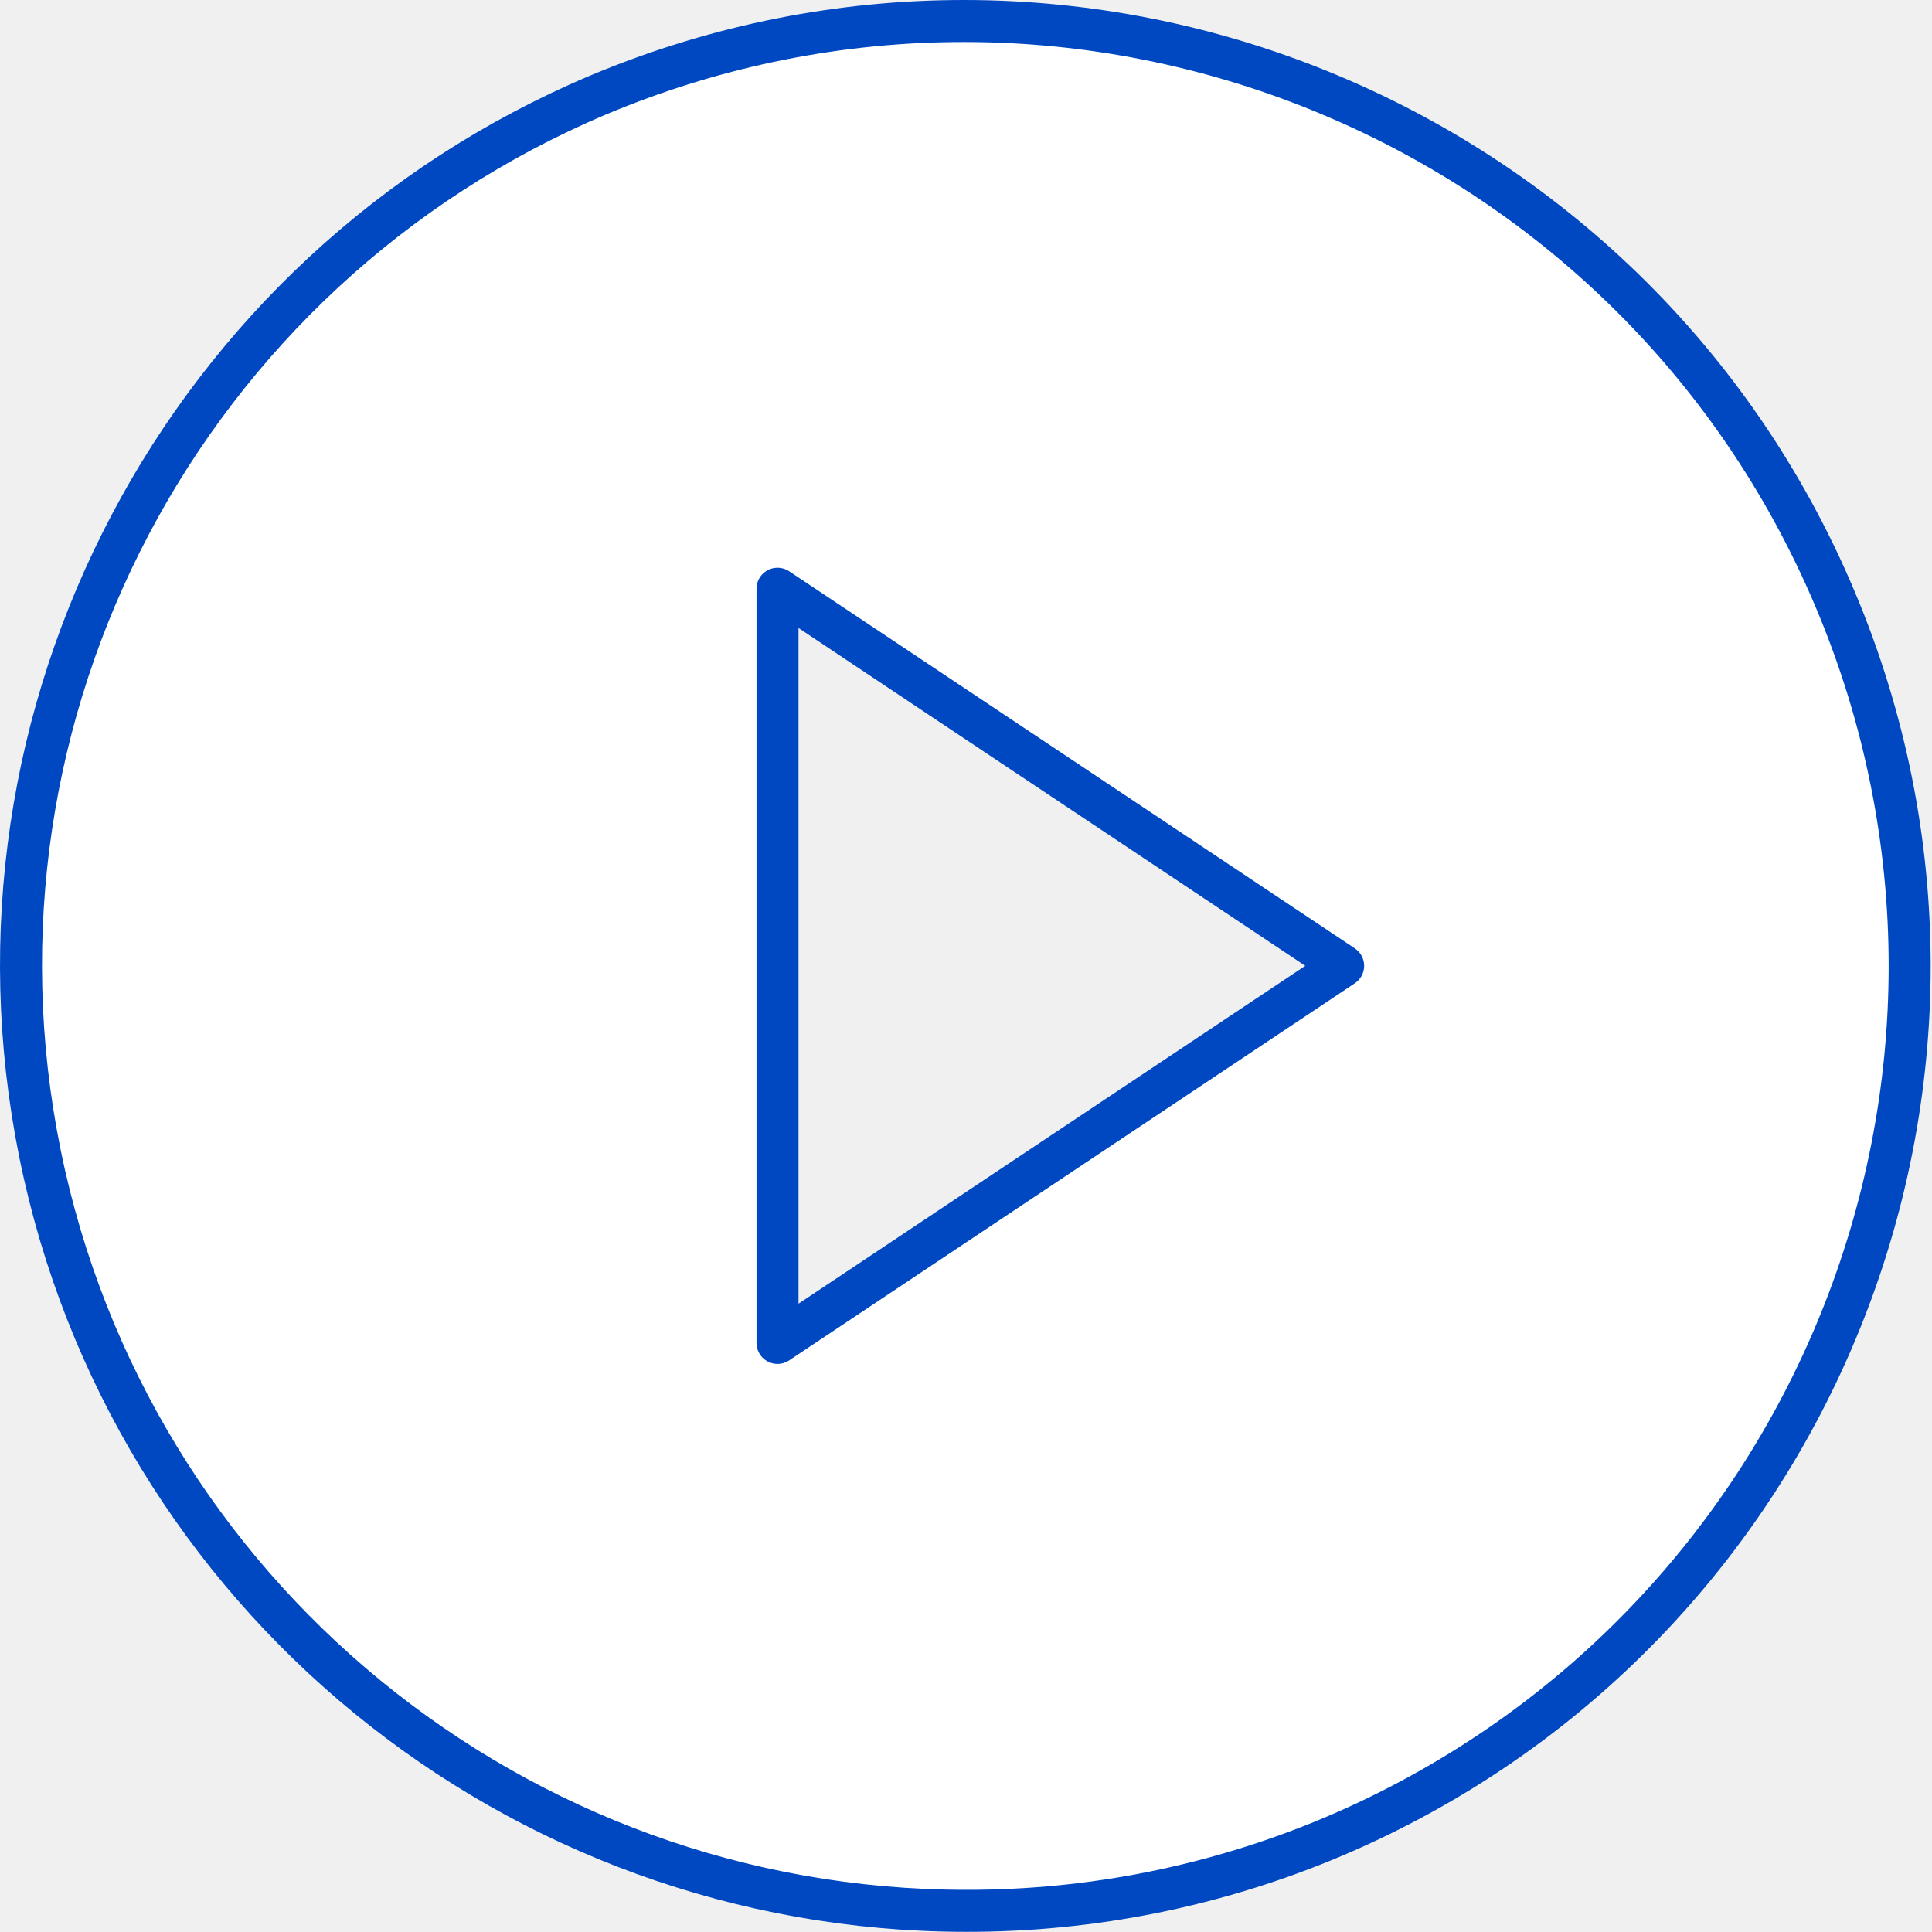
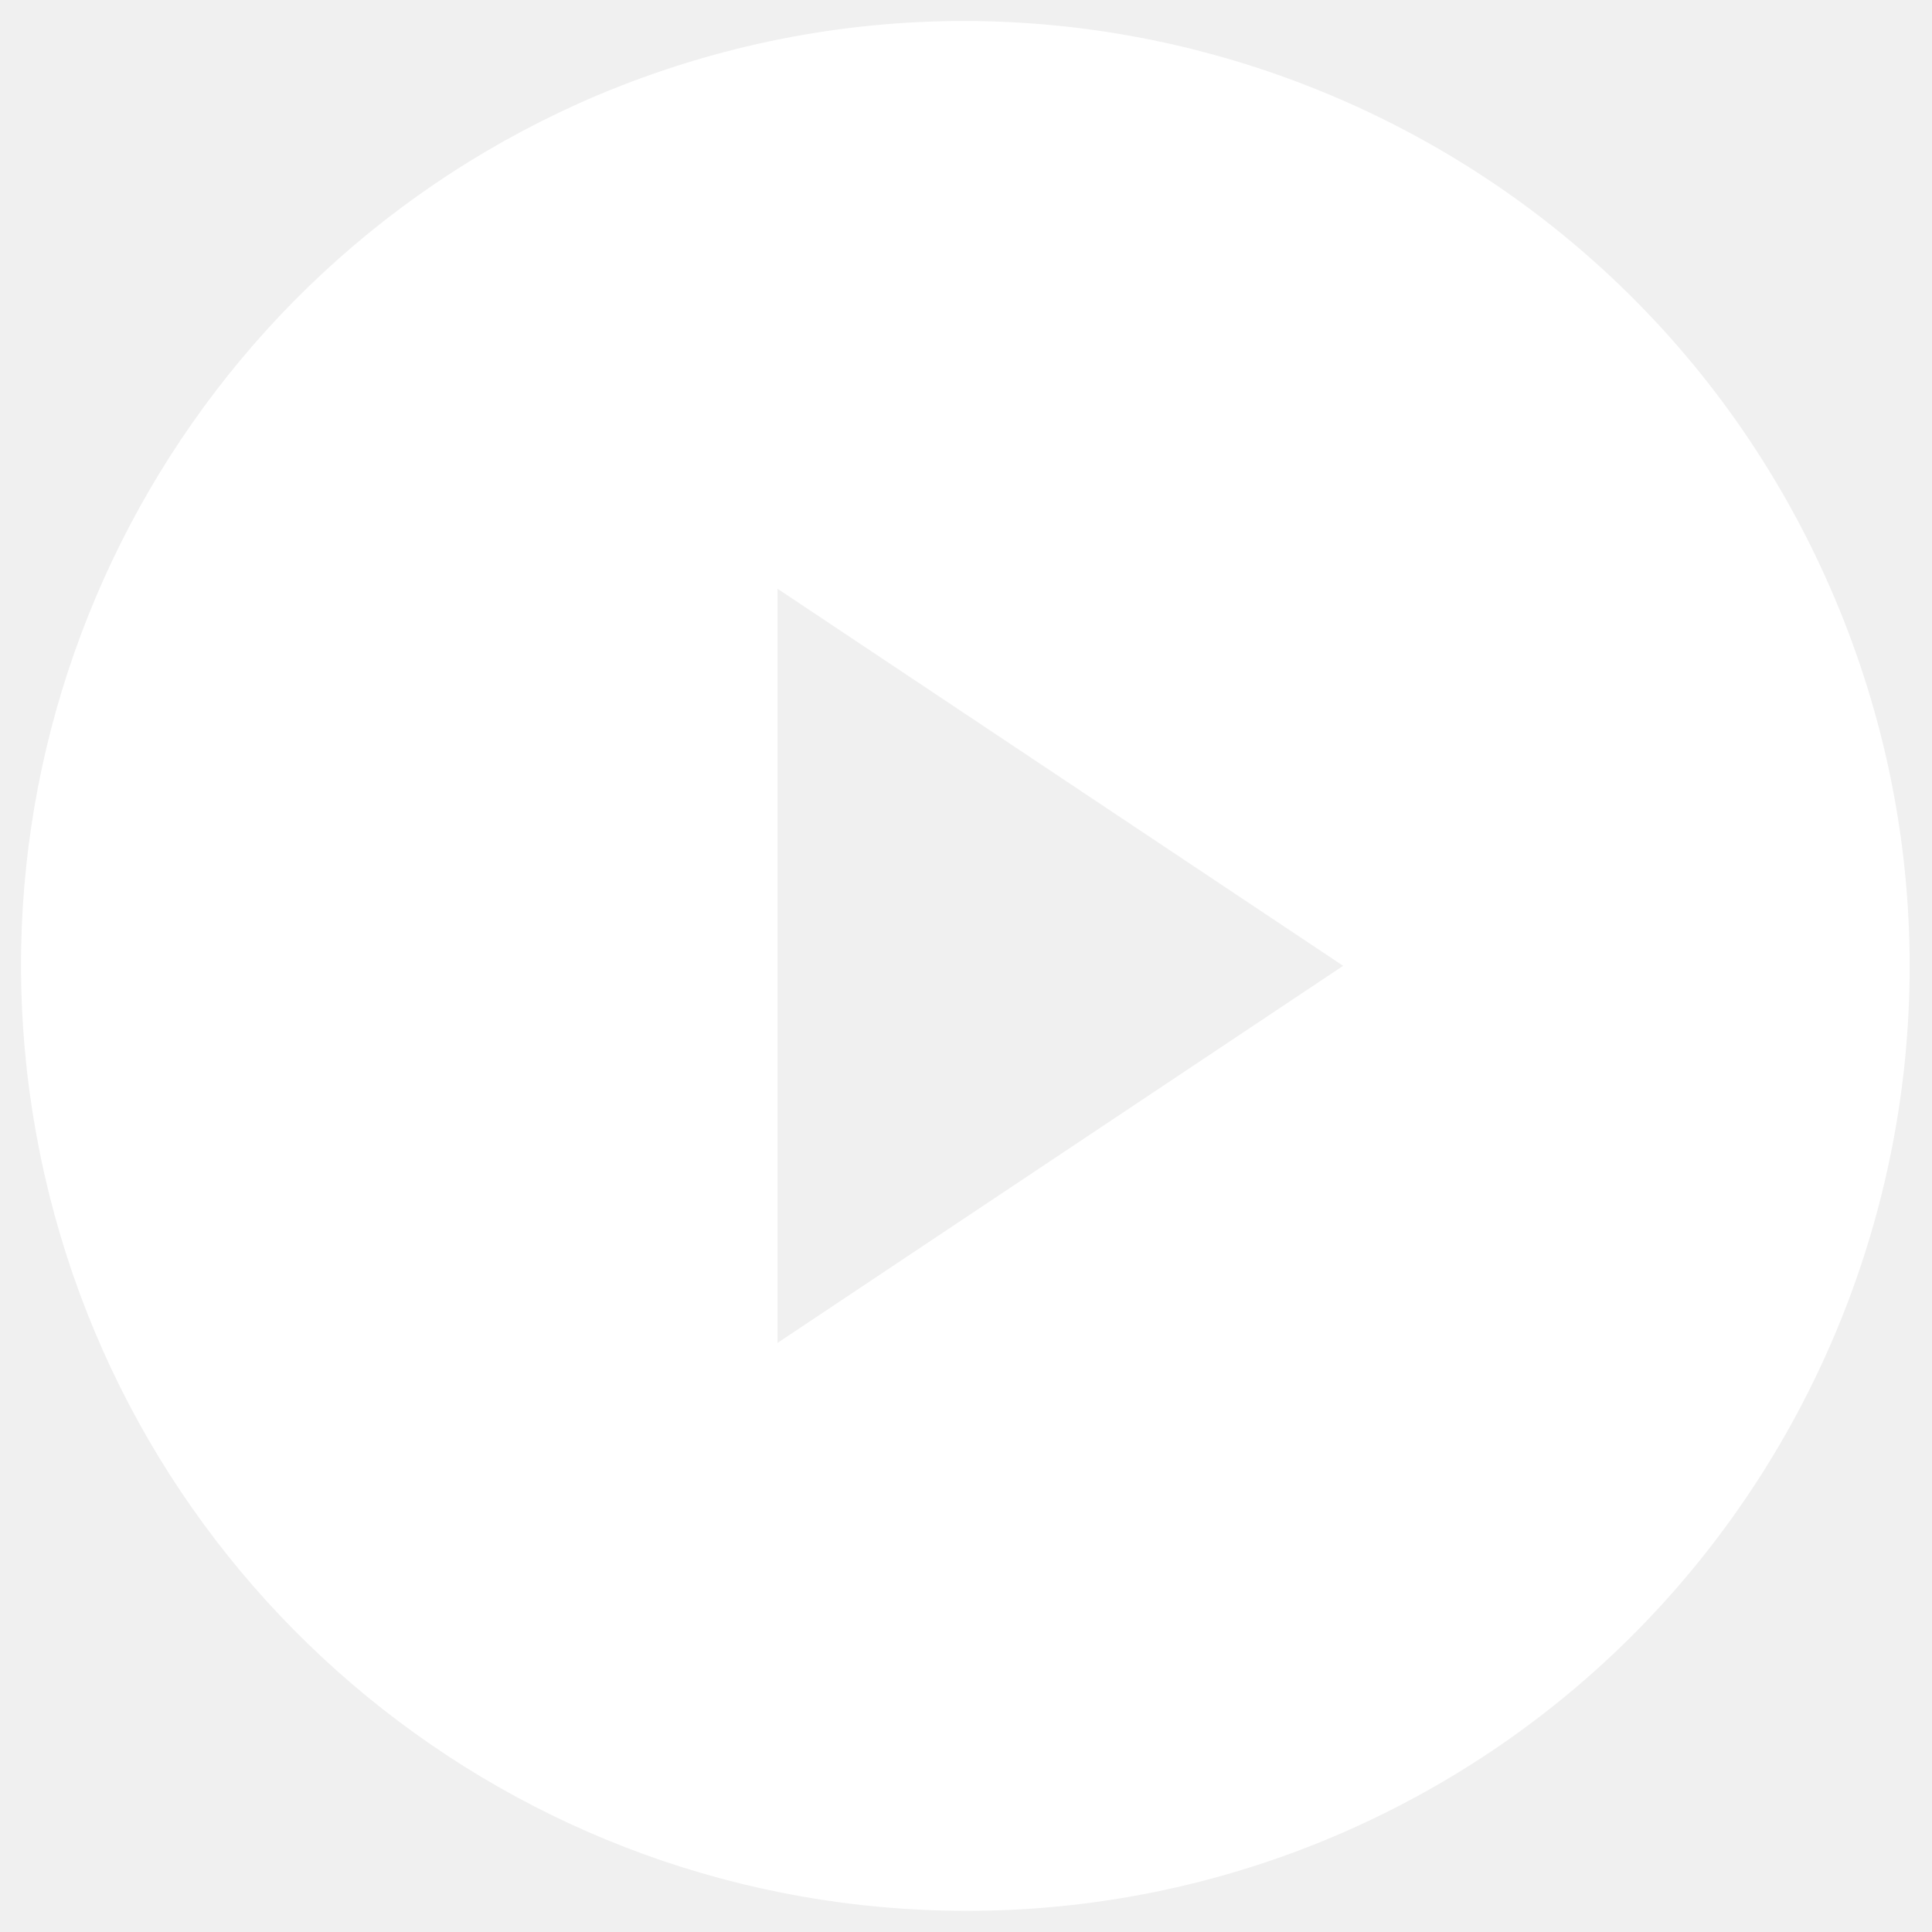
<svg xmlns="http://www.w3.org/2000/svg" width="92" height="92" viewBox="0 0 92 92" fill="none">
-   <path d="M45.988 90.992C24.584 90.978 6.15 75.895 1.901 54.917C-2.349 33.94 8.761 12.871 28.472 4.528C51.36 -5.092 77.716 5.637 87.377 28.508C97.039 51.378 86.357 77.753 63.504 87.456C57.963 89.801 52.005 91.004 45.988 90.992ZM37.025 28.036V63.948L63.959 45.992L37.025 28.036Z" fill="white" stroke="#0048C1" stroke-width="2" stroke-linecap="round" stroke-linejoin="round" />
+   <path d="M45.988 90.992C24.584 90.978 6.15 75.895 1.901 54.917C-2.349 33.94 8.761 12.871 28.472 4.528C51.36 -5.092 77.716 5.637 87.377 28.508C97.039 51.378 86.357 77.753 63.504 87.456C57.963 89.801 52.005 91.004 45.988 90.992ZM37.025 28.036V63.948L63.959 45.992L37.025 28.036Z" fill="white" stroke-linecap="round" stroke-linejoin="round" />
</svg>
